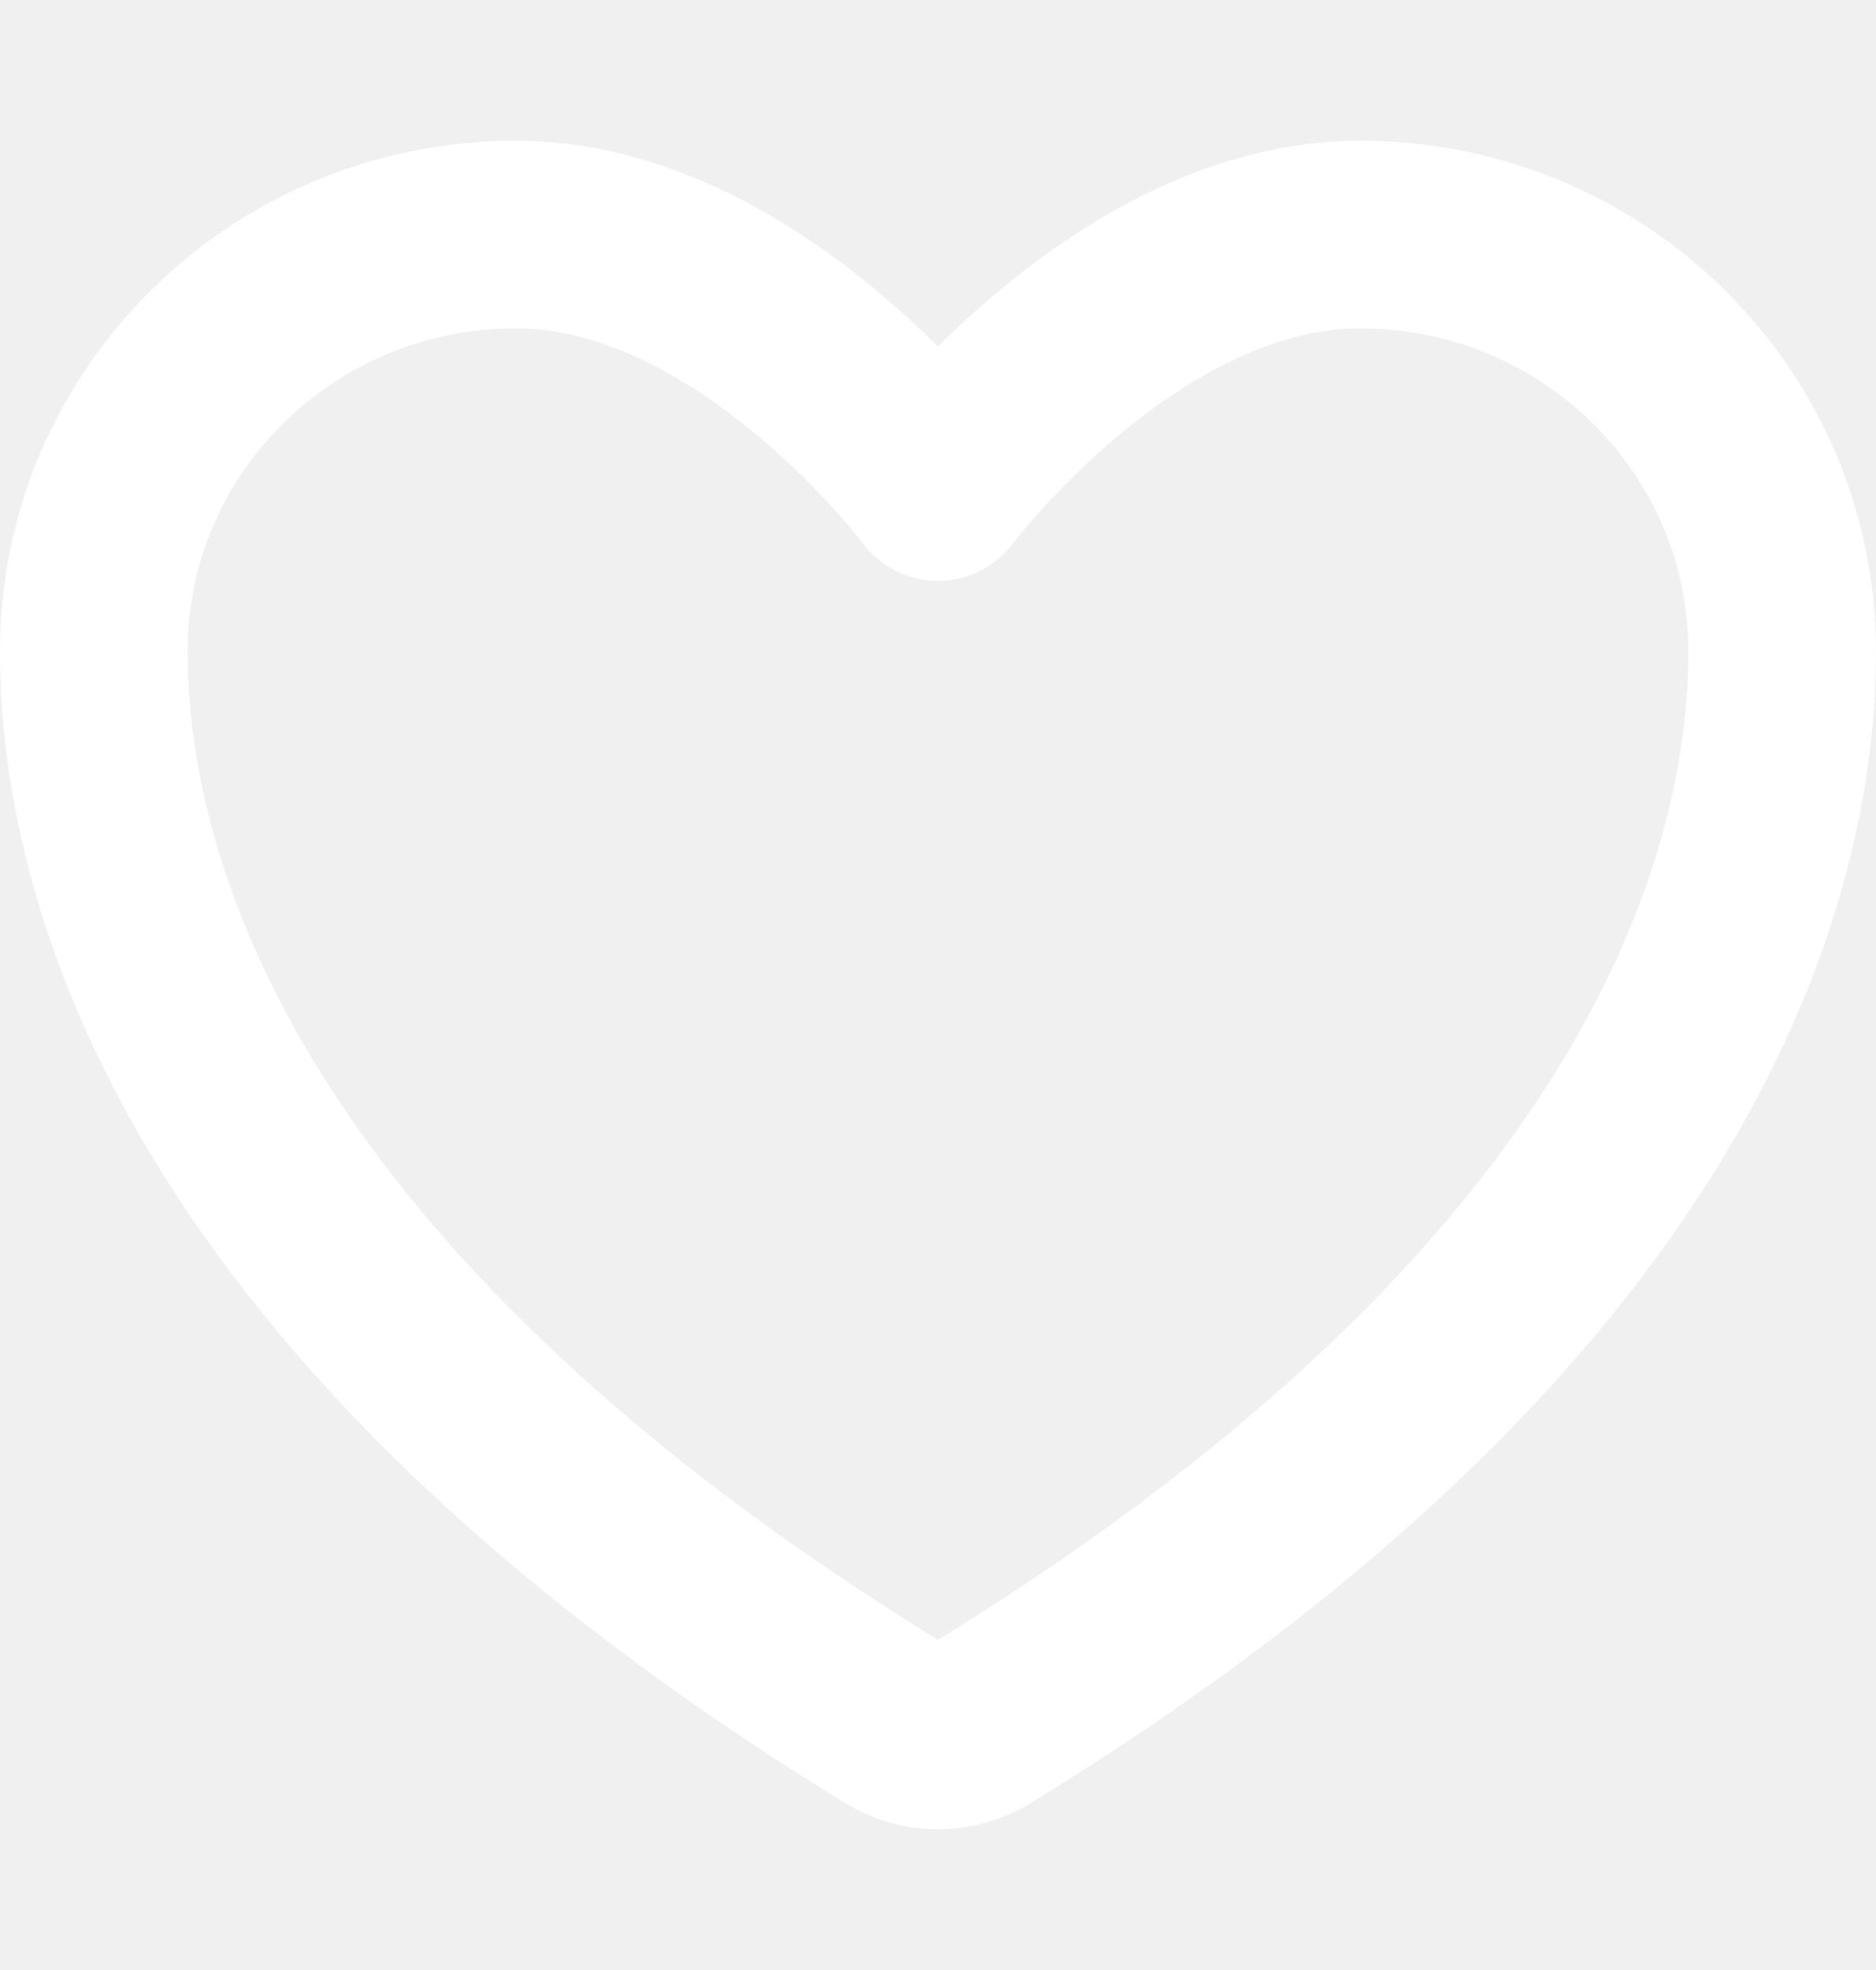
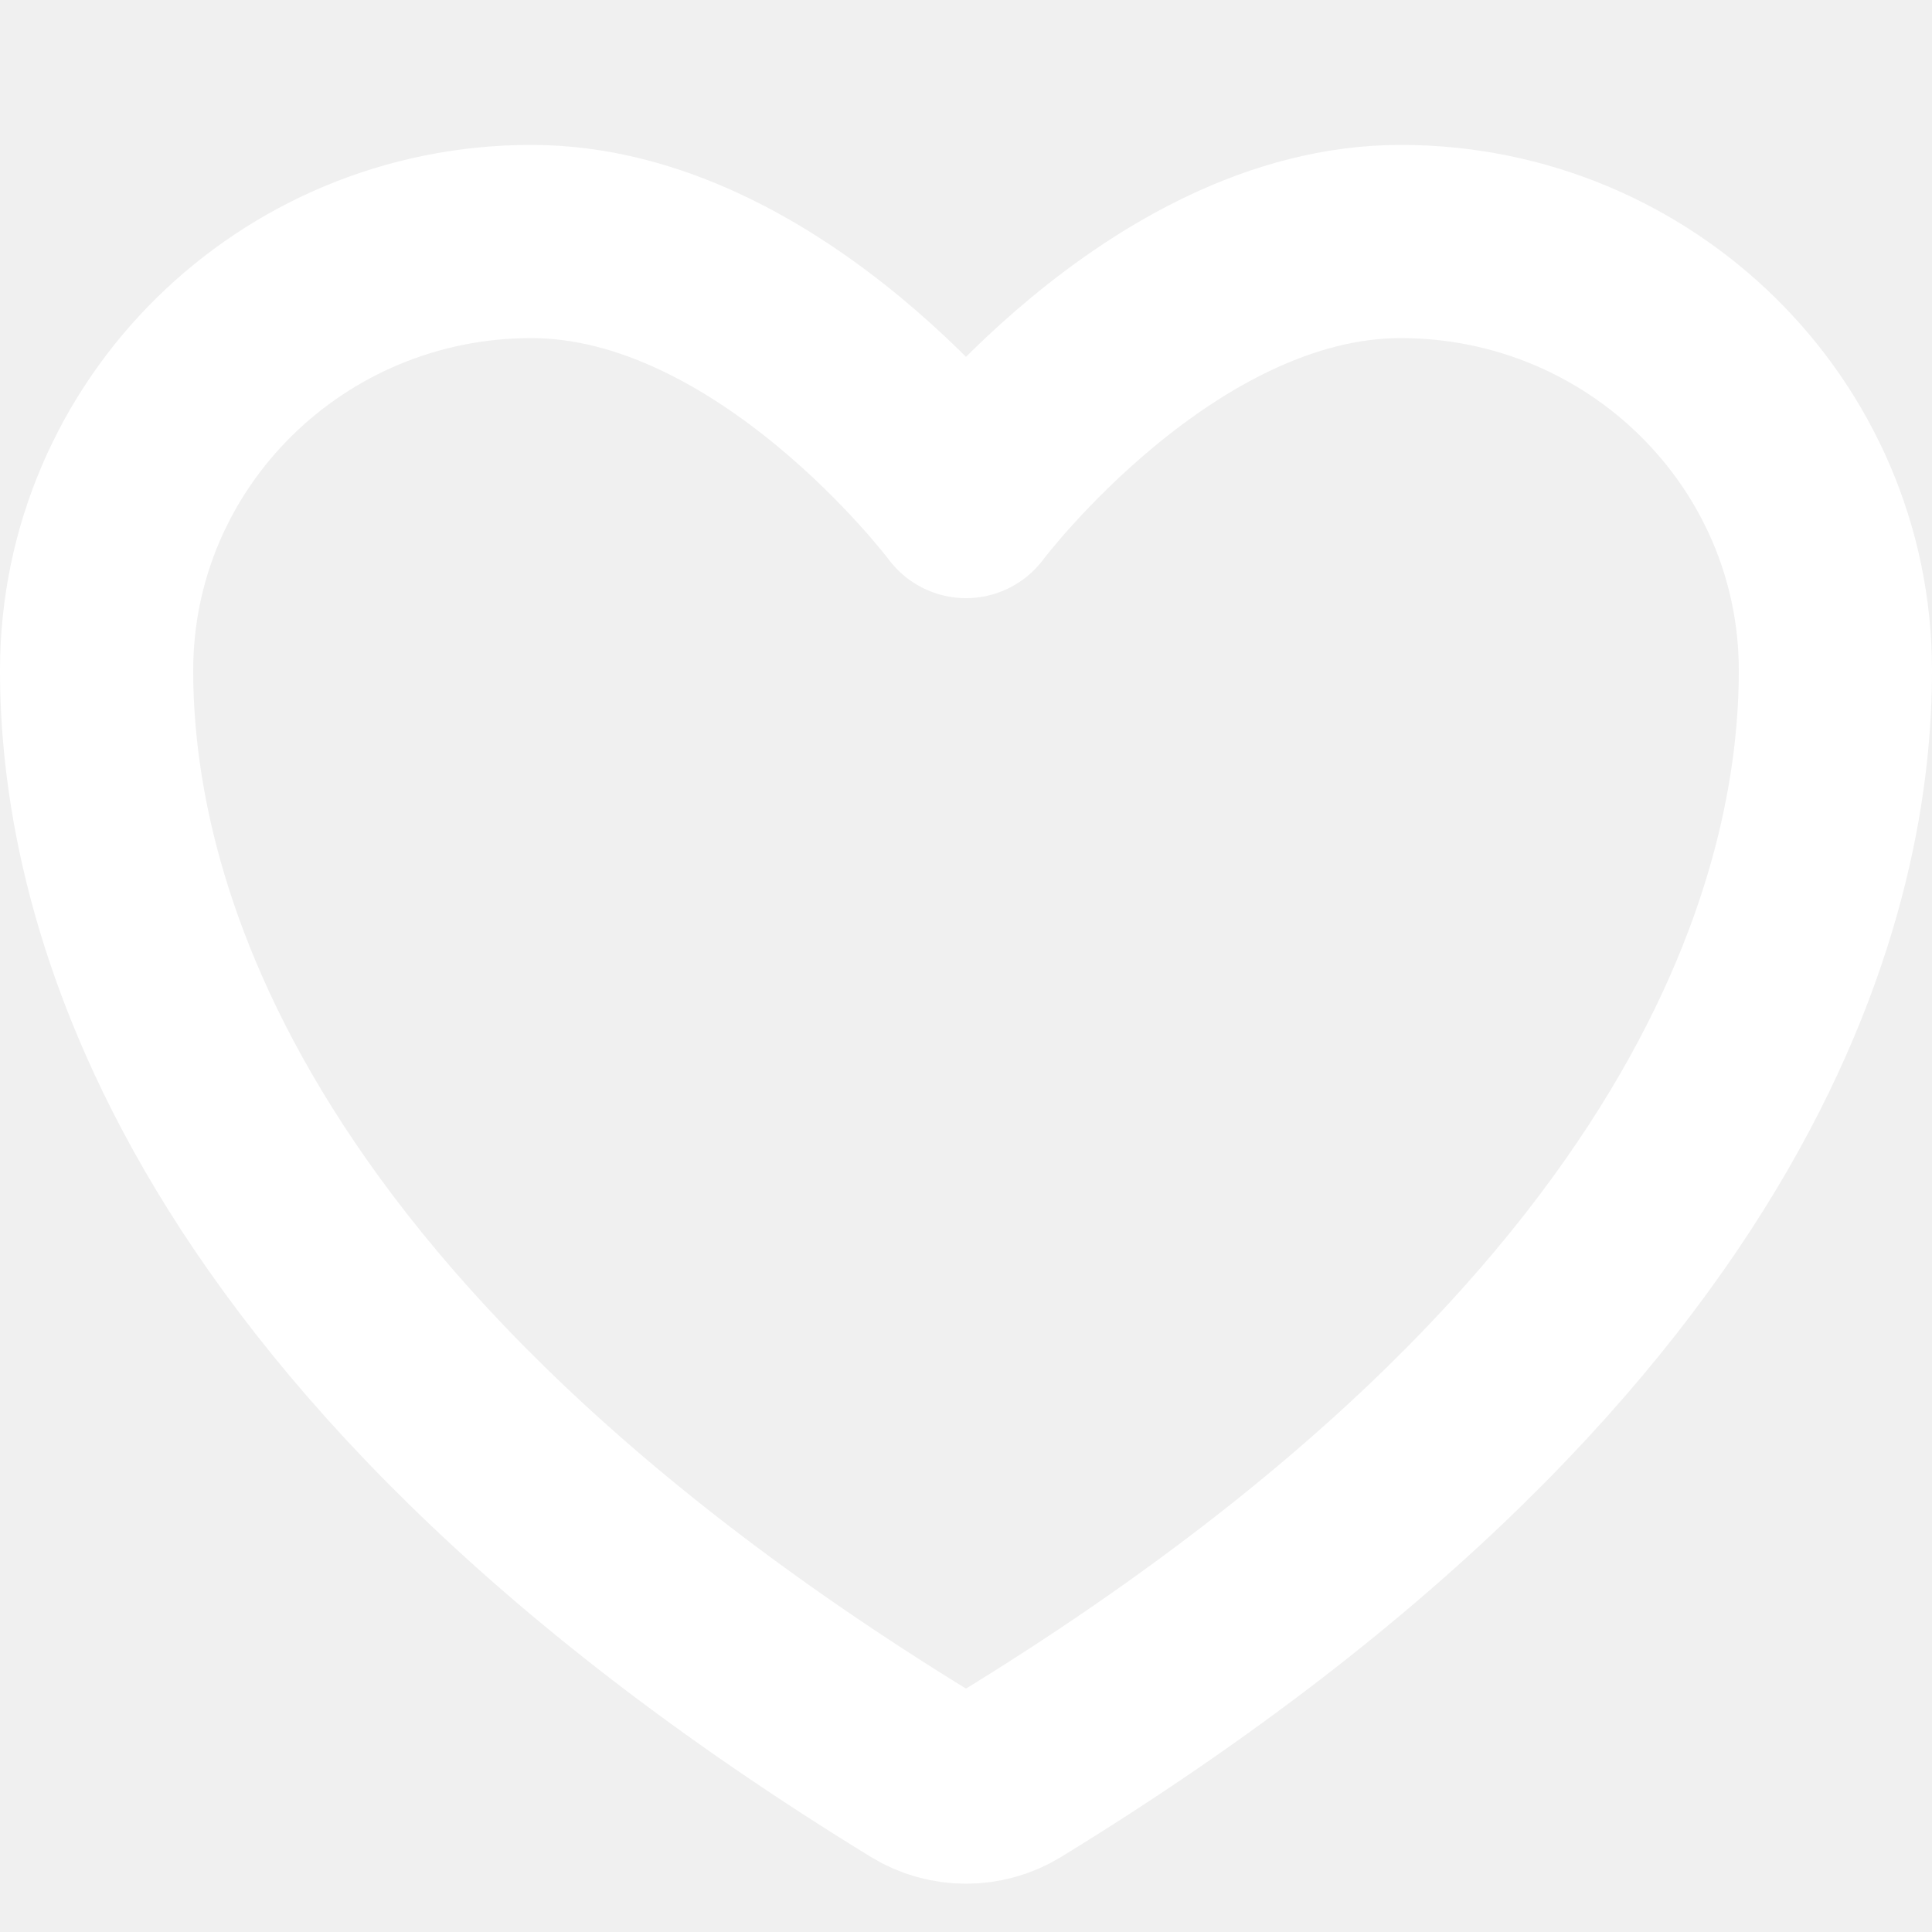
- <svg xmlns="http://www.w3.org/2000/svg" width="20" height="21" viewBox="0 0 20 21" fill="none">
+ <svg xmlns="http://www.w3.org/2000/svg" width="20" height="20" viewBox="0 0 20 20" fill="none">
  <path d="M5.5 2.5C3.015 2.5 1 4.488 1 6.941C1 8.921 1.788 13.621 9.539 18.371C9.678 18.456 9.837 18.5 10 18.5C10.162 18.5 10.322 18.456 10.461 18.371C18.212 13.621 19 8.921 19 6.941C19 4.488 16.985 2.5 14.5 2.5C12.015 2.5 10 5.192 10 5.192C10 5.192 7.985 2.5 5.5 2.5Z" stroke="white" stroke-width="2" stroke-linecap="round" stroke-linejoin="round" />
</svg>
